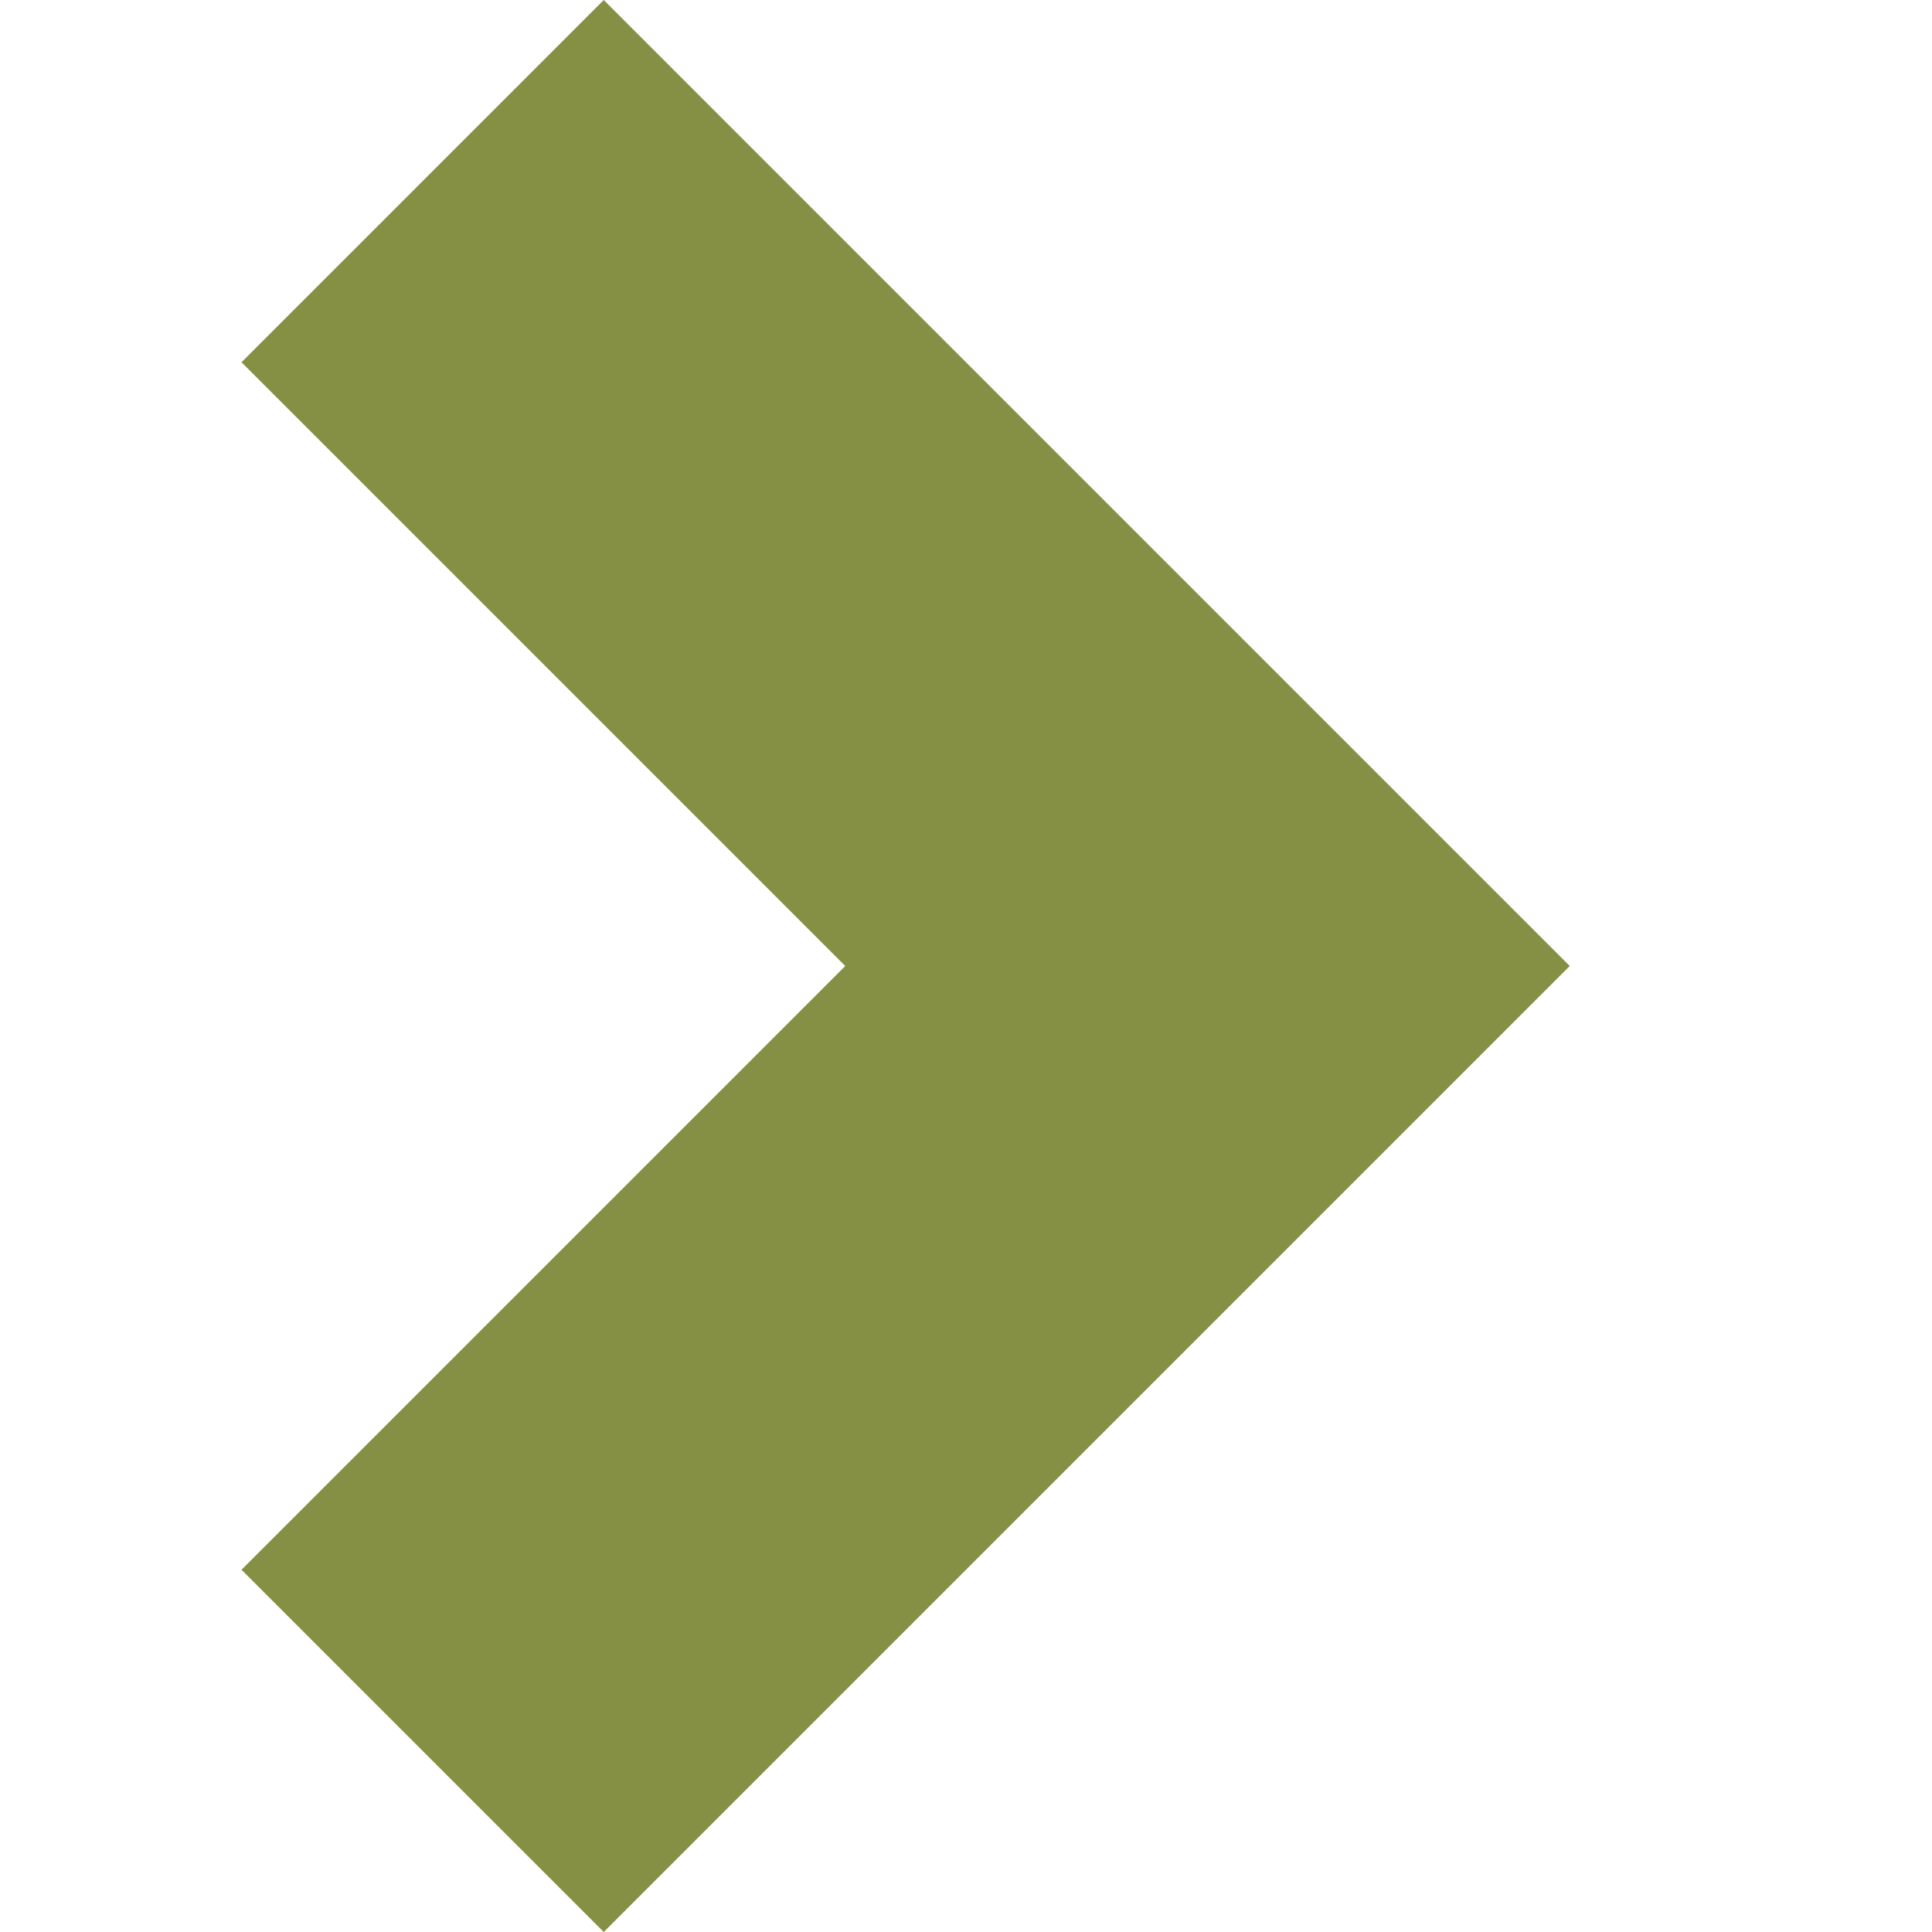
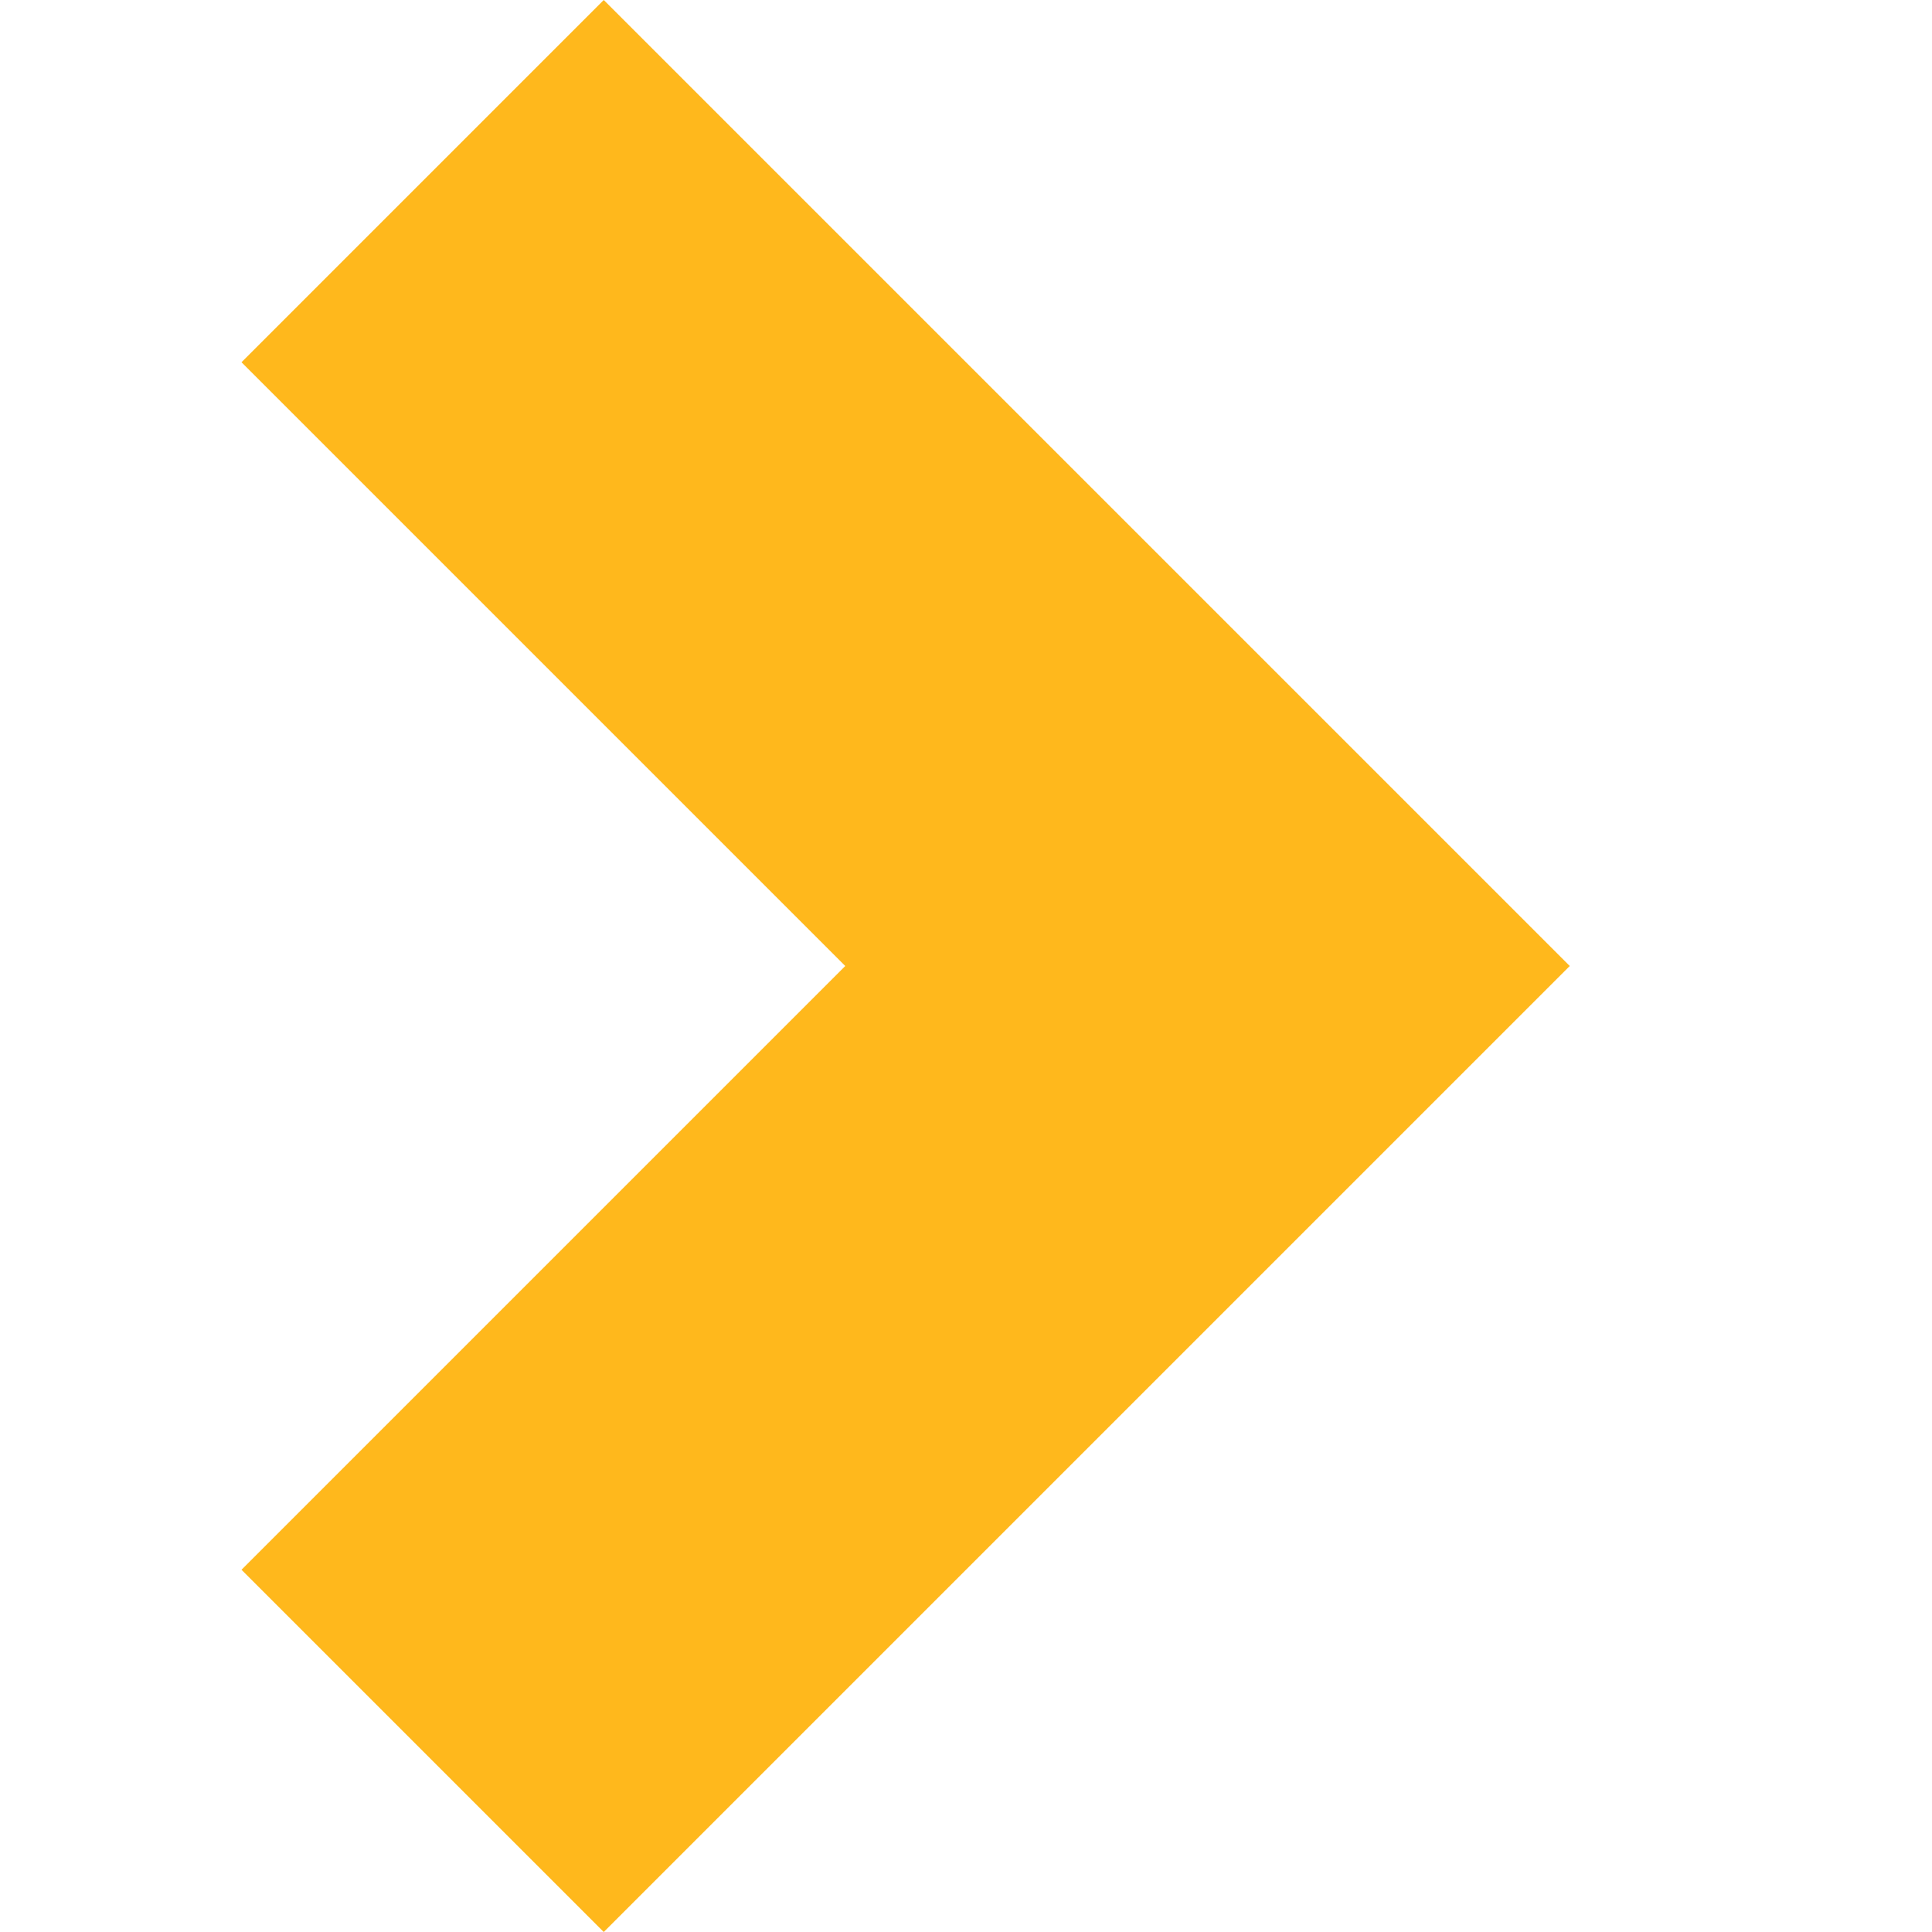
<svg xmlns="http://www.w3.org/2000/svg" width="8" height="8" viewBox="0 0 8 8">
-   <path d="M1.5 0l-1.5 1.5 2.5 2.5-2.5 2.5 1.5 1.5 4-4-4-4z" transform="translate(1)" style="fill:#859044;fill-opacity:1" />
+   <path d="M1.5 0l-1.5 1.5 2.5 2.5-2.5 2.5 1.5 1.5 4-4-4-4z" transform="translate(1)" style="fill:#FFB81C;fill-opacity:1" />
</svg>
